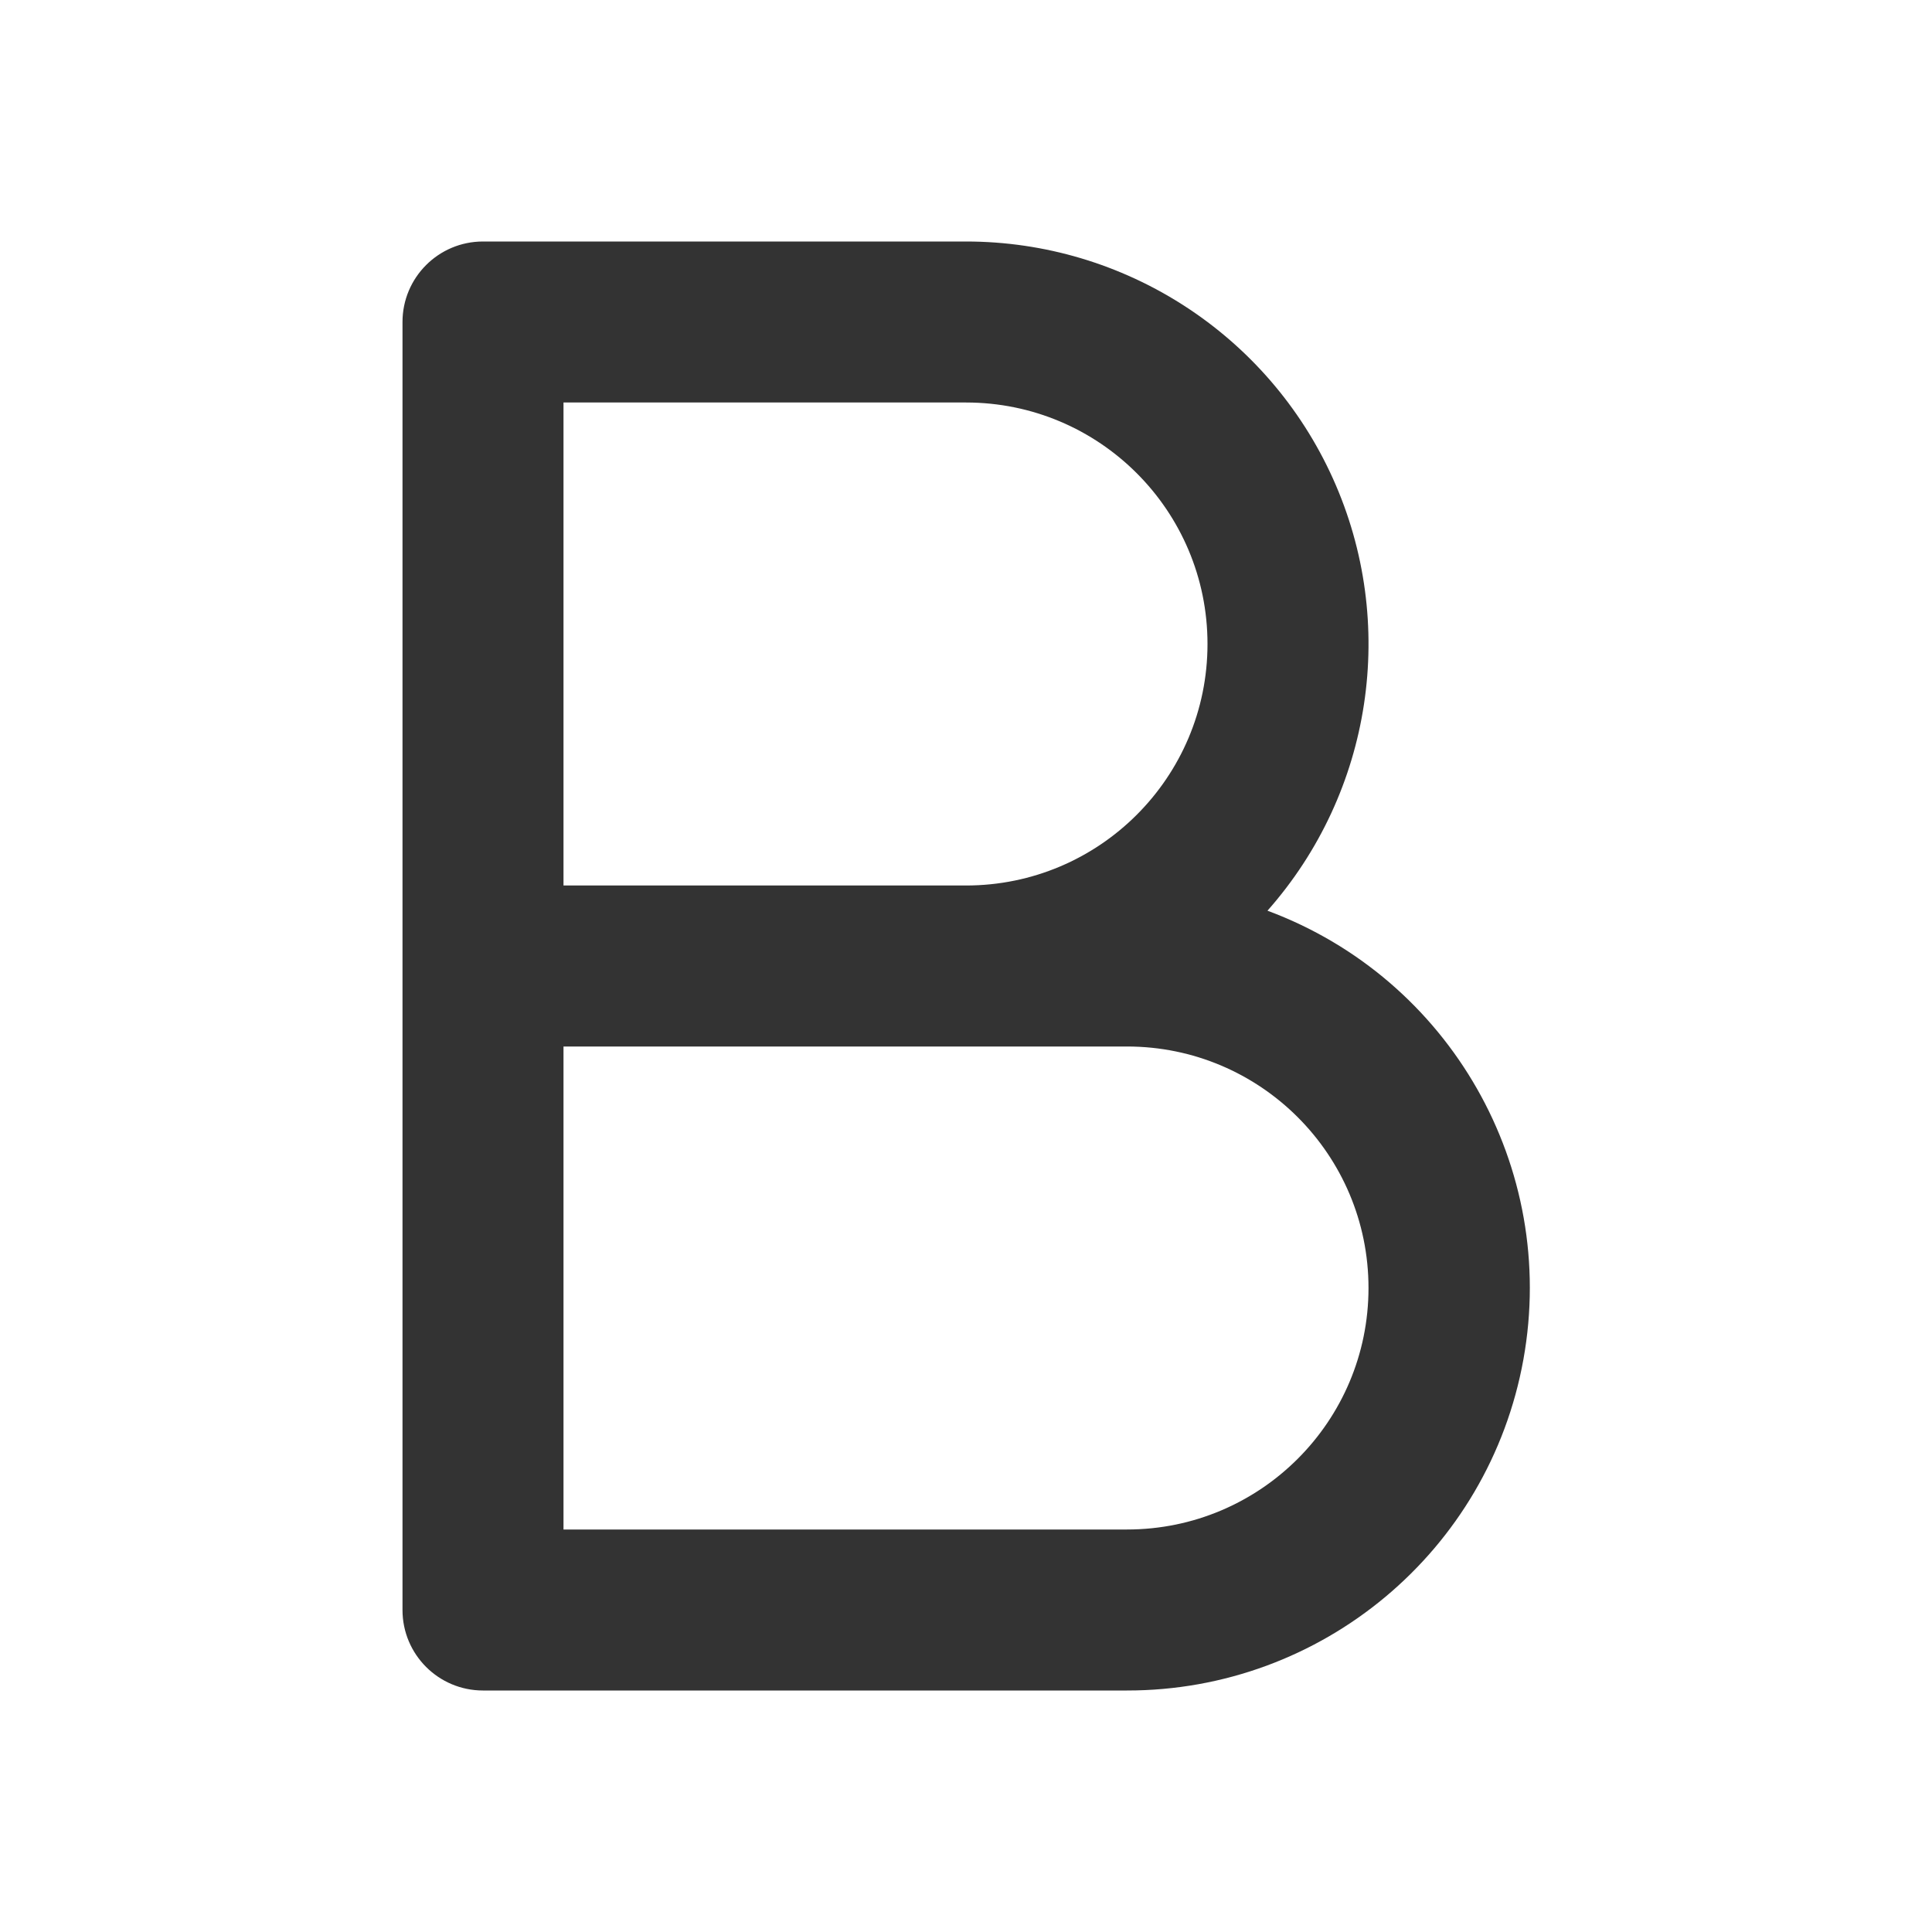
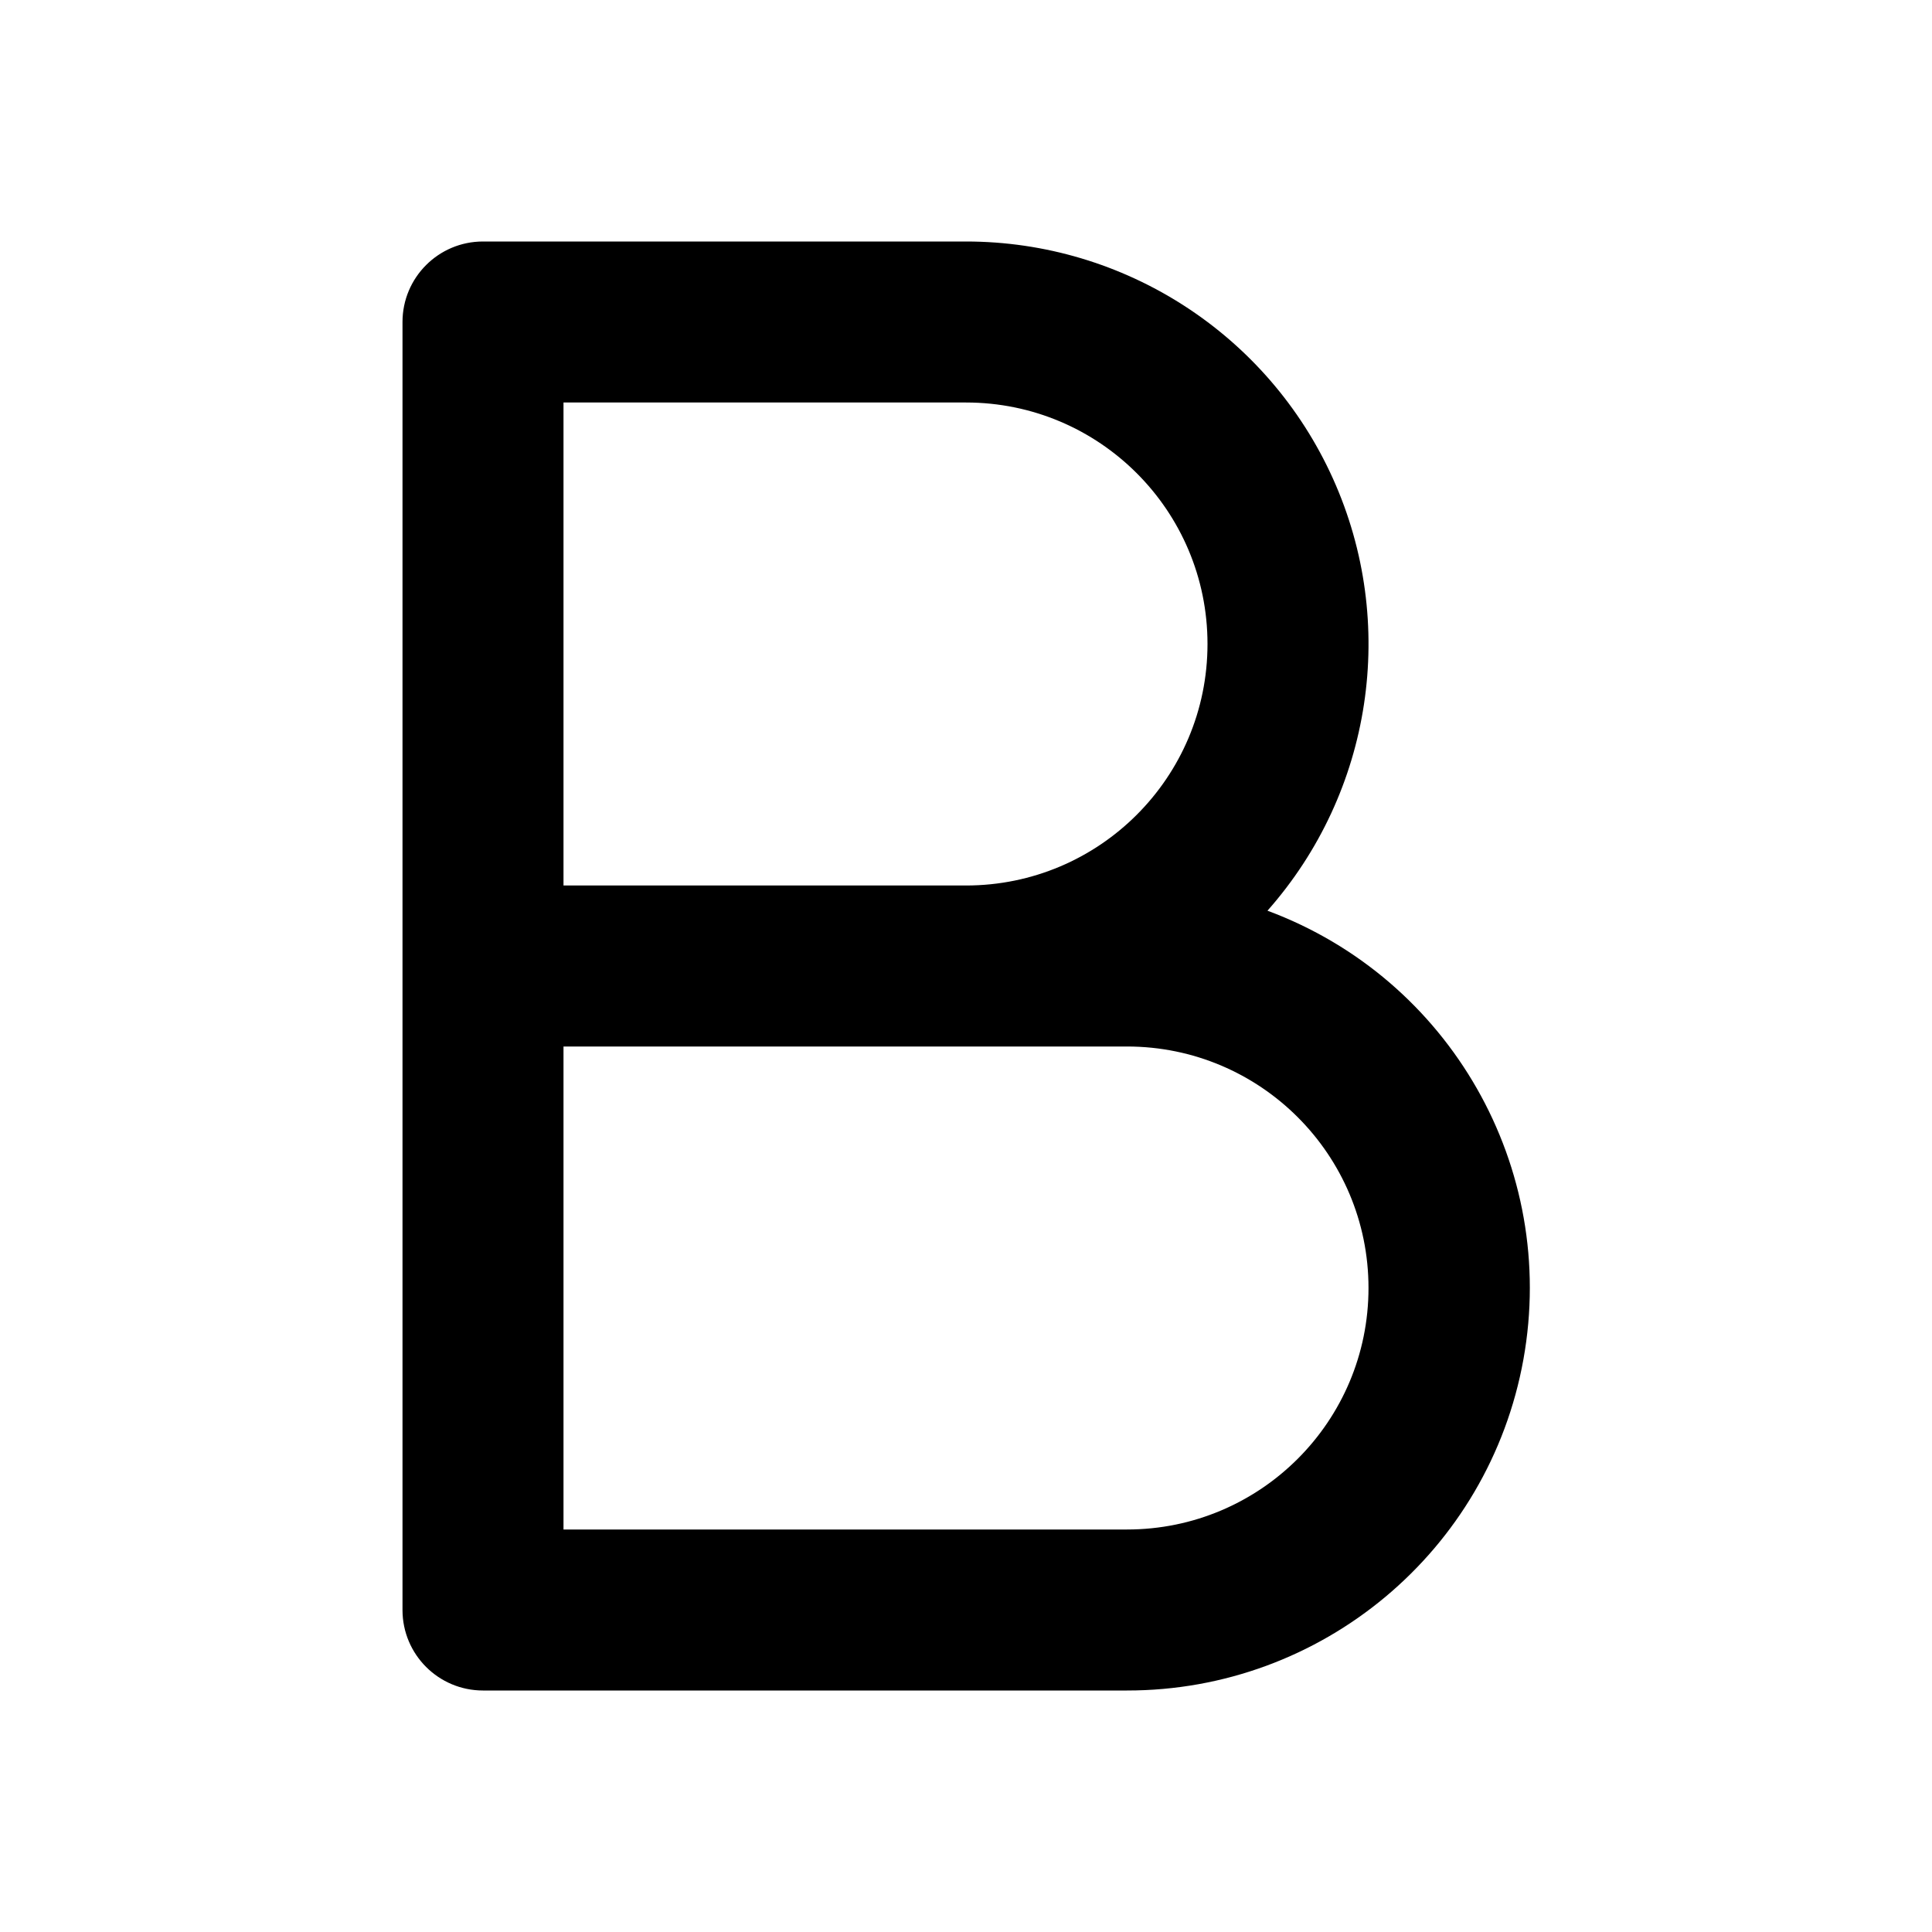
<svg xmlns="http://www.w3.org/2000/svg" width="24" height="24" fill="none" viewBox="0 0 24 24">
-   <path fill="#333" fill-rule="evenodd" d="M6 3a1 1 0 00-1 1v16a1 1 0 001 1v-1 1h8a5 5 0 001.745-9.687A5 5 0 0012 3H6zm6 8a3 3 0 100-6H7v6h5zm-5 2v6h7a3 3 0 100-6H7z" />
+   <path fill="currentColor" fill-rule="evenodd" d="M6 3a1 1 0 00-1 1v16a1 1 0 001 1v-1 1h8a5 5 0 001.745-9.687A5 5 0 0012 3H6zm6 8a3 3 0 100-6H7v6h5zm-5 2v6h7a3 3 0 100-6H7z" />
</svg>
